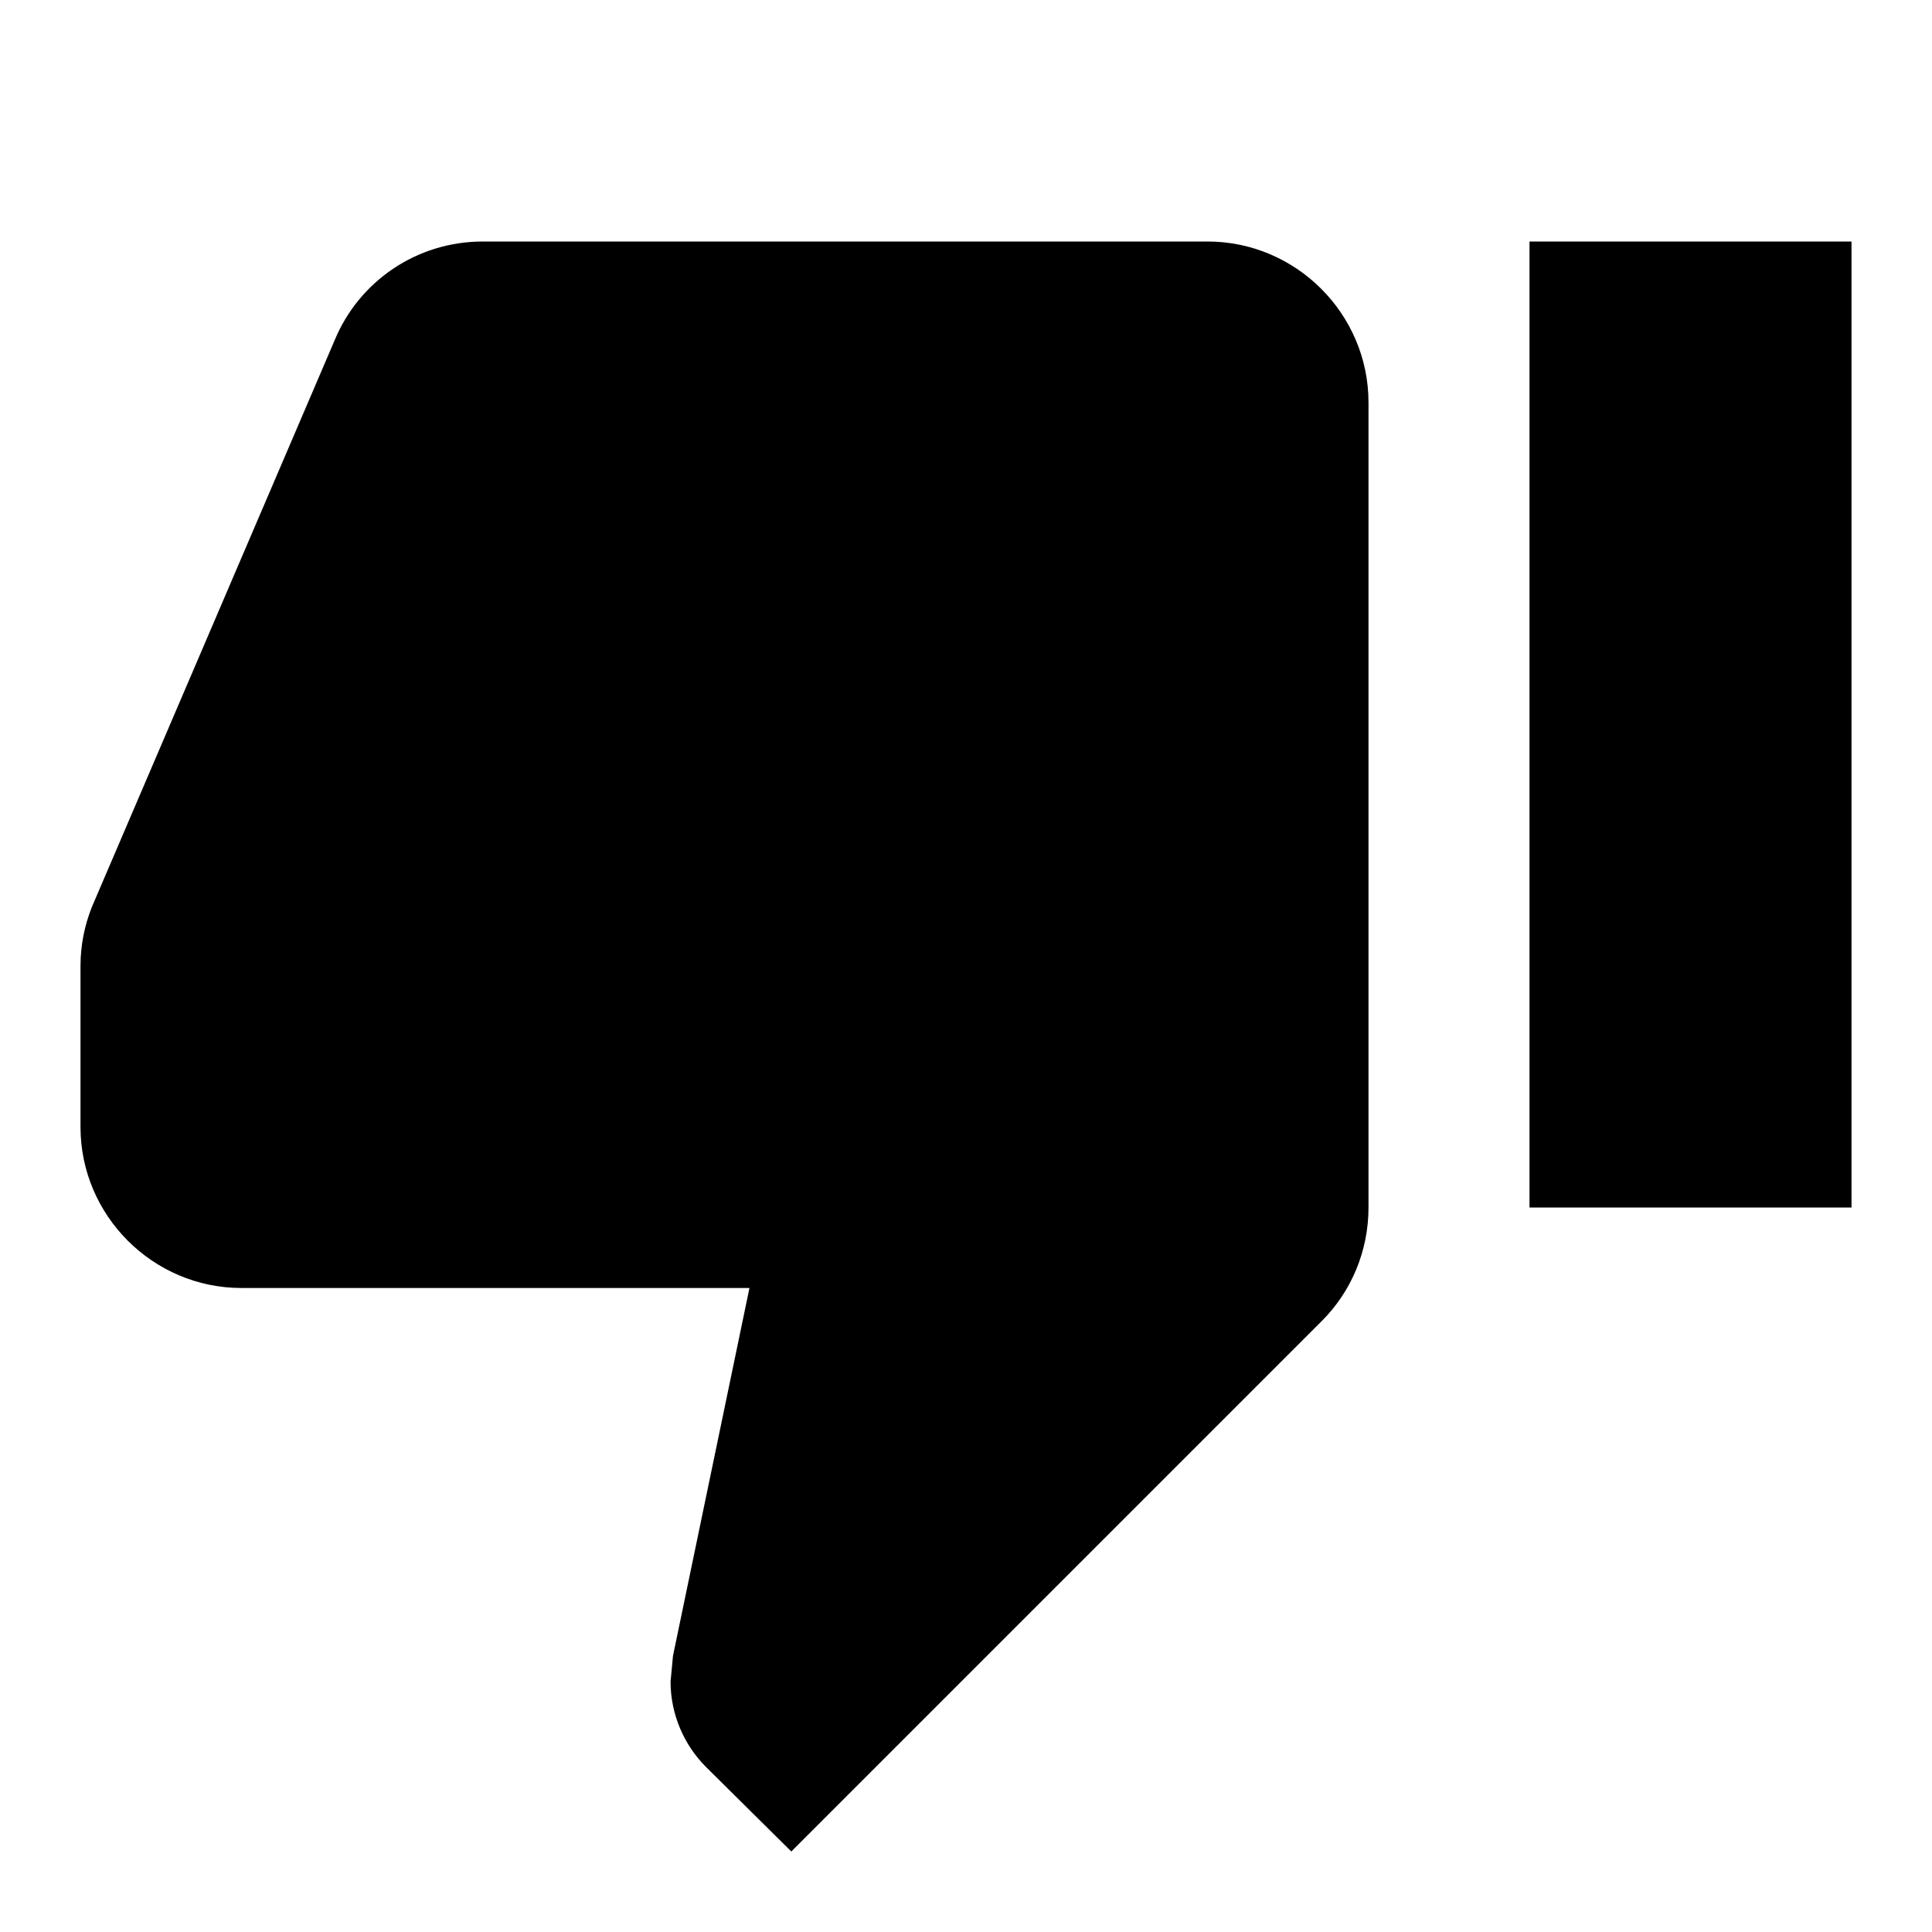
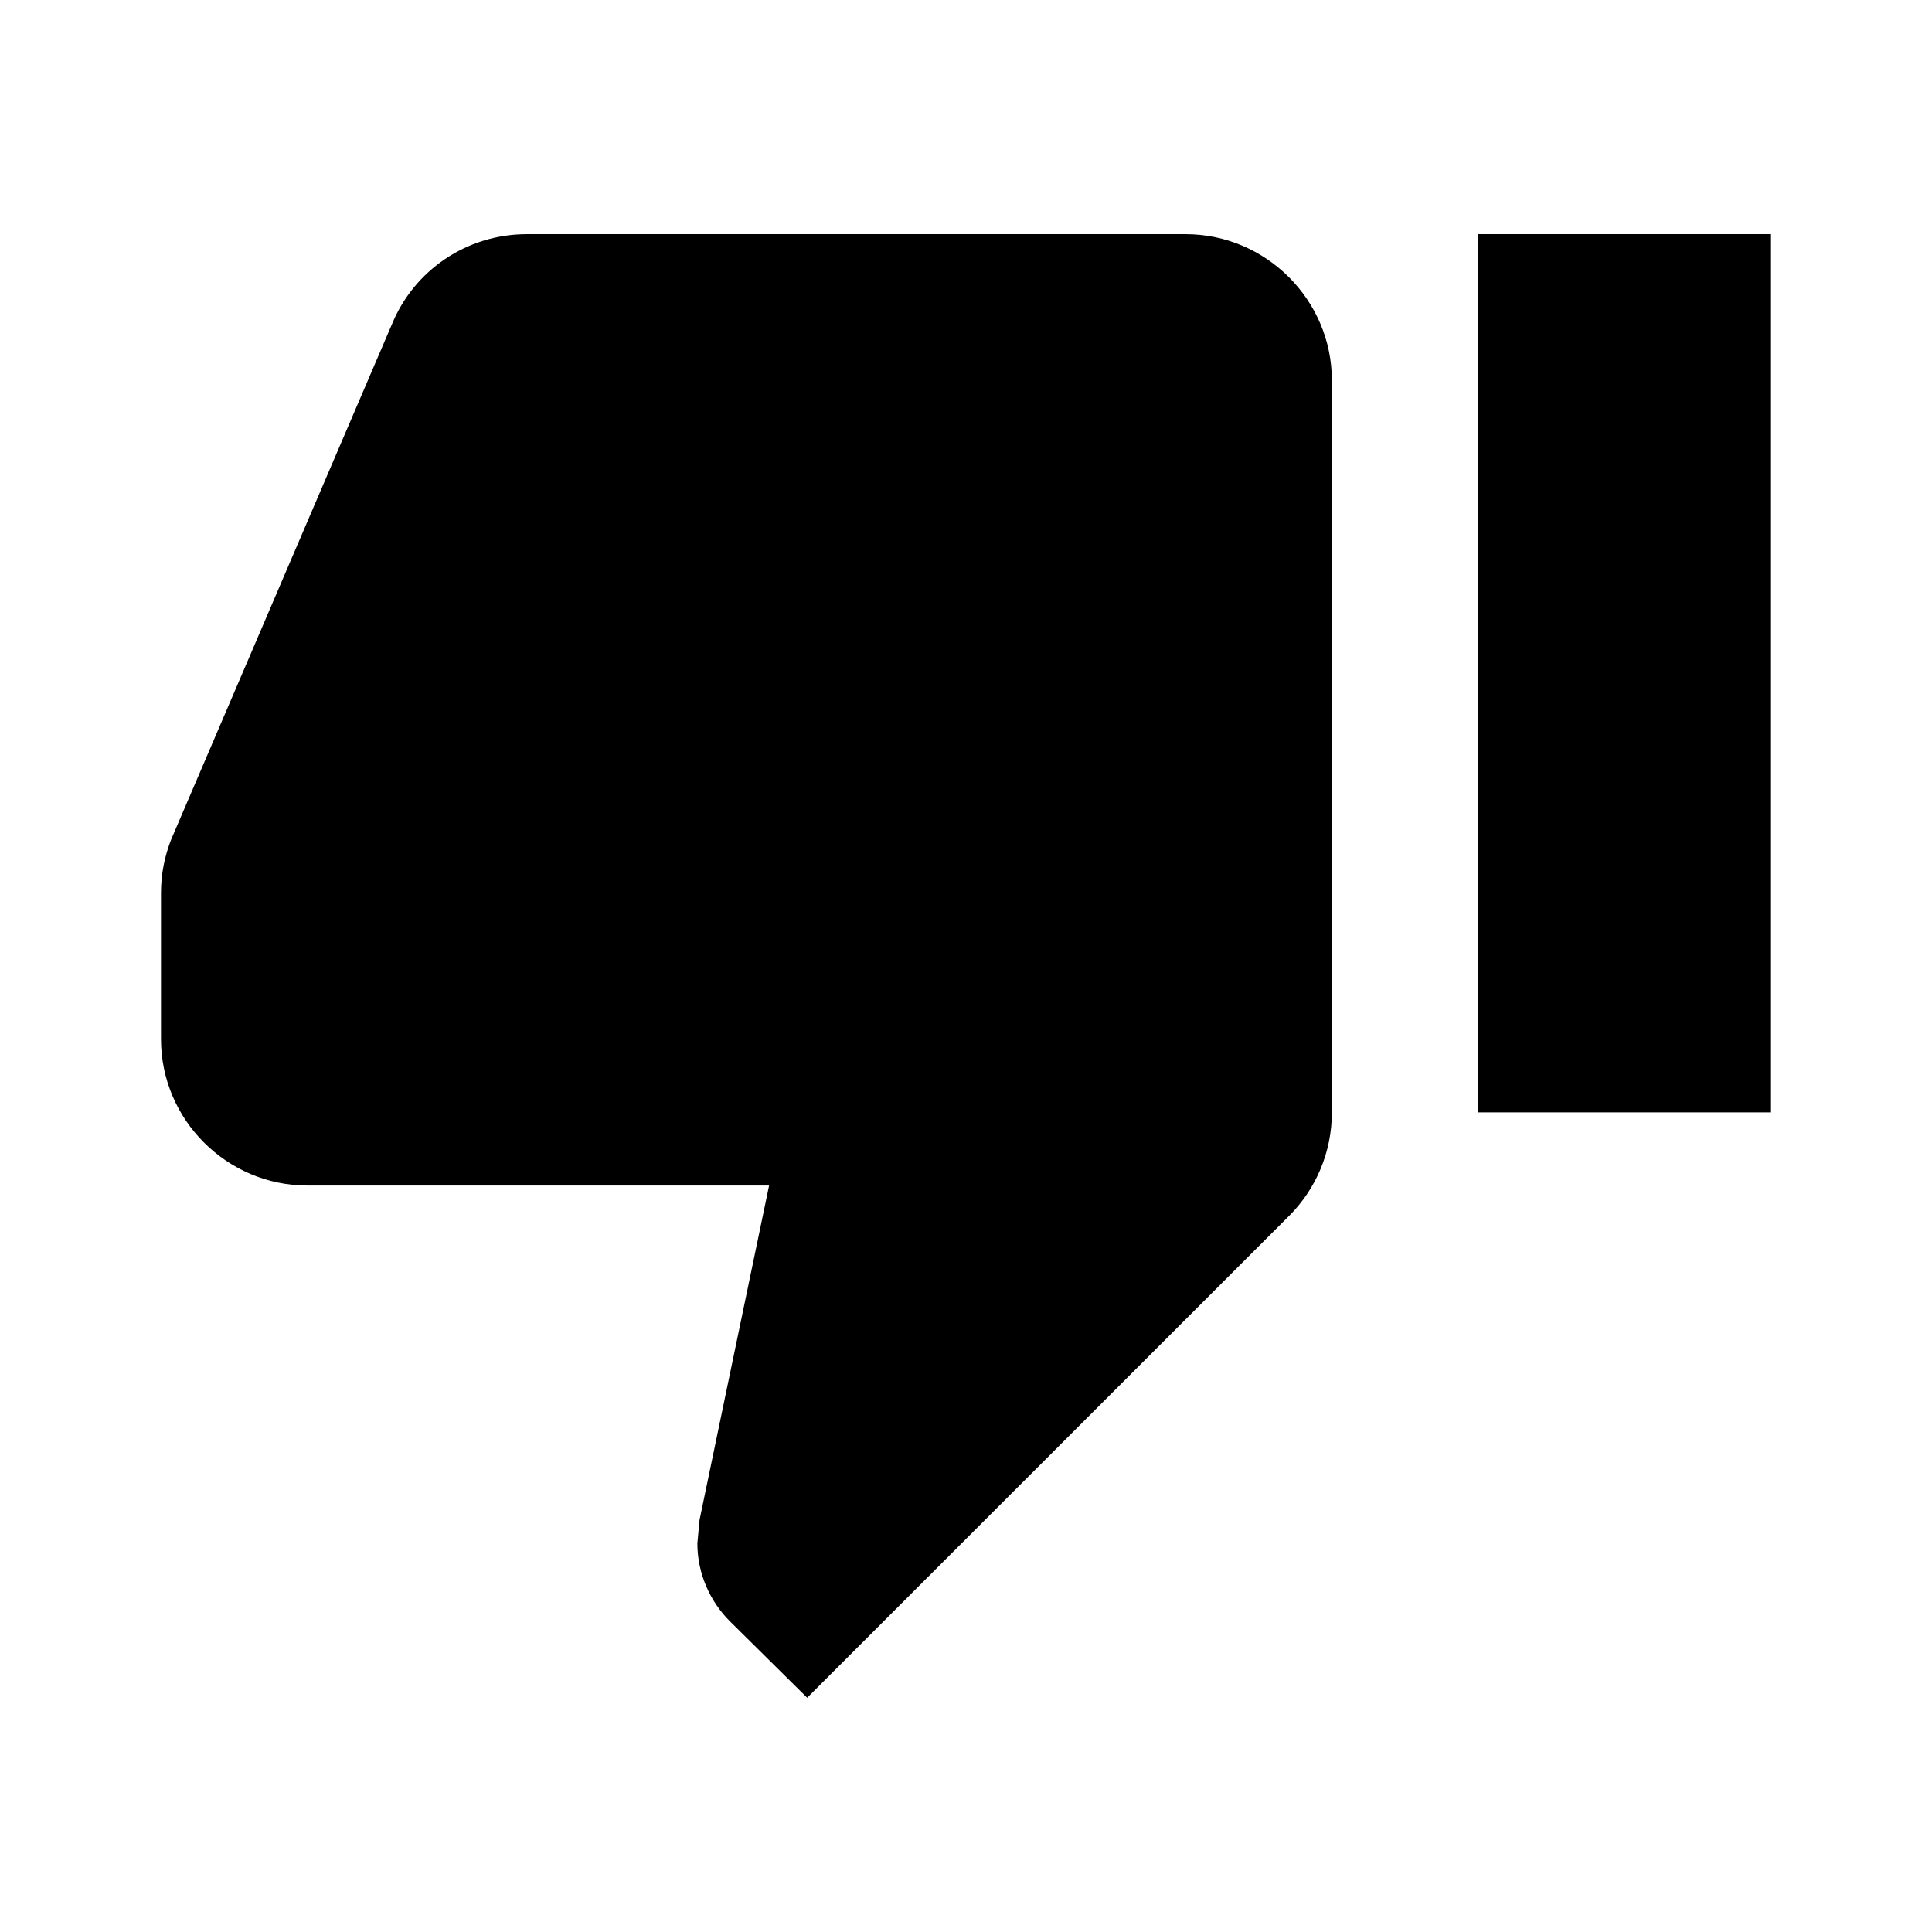
- <svg xmlns="http://www.w3.org/2000/svg" version="1.1" id="Layer_1" x="0px" y="0px" width="24px" height="24px" viewBox="0 0 24 24" enable-background="new 0 0 24 24" xml:space="preserve">
-   <g>
-     <g>
-       <rect fill="none" width="24" height="24" />
-     </g>
-     <path d="M15,3H6C5.17,3,4.46,3.5,4.16,4.22l-3.02,7.05C1.05,11.5,1,11.74,1,12l0,2c0,1.1,0.9,2,2,2h6.31l-0.95,4.57l-0.03,0.32   c0,0.41,0.17,0.79,0.44,1.06L9.83,23l6.59-6.59C16.78,16.05,17,15.55,17,15V5C17,3.9,16.1,3,15,3z M19,3v12h4V3H19z" />
-   </g>
+ <svg xmlns="http://www.w3.org/2000/svg" version="1.1" id="icon_thumb_down" x="0px" y="0px" width="24px" height="24px" viewBox="0 0 24 24" enable-background="new 0 0 24 24" xml:space="preserve">
+   <path d="M14.728,2.909H6.545c-0.754,0-1.4,0.455-1.672,1.109l-2.746,6.409C2.045,10.636,2,10.855,2,11.091v1.818  c0,1,0.818,1.818,1.818,1.818h5.736l-0.864,4.154l-0.027,0.291c0,0.372,0.155,0.718,0.4,0.964l0.964,0.954l5.991-5.99  c0.326-0.328,0.527-0.782,0.527-1.282V4.727C16.546,3.727,15.727,2.909,14.728,2.909z M18.363,2.909v10.909H22V2.909H18.363z" />
</svg>
